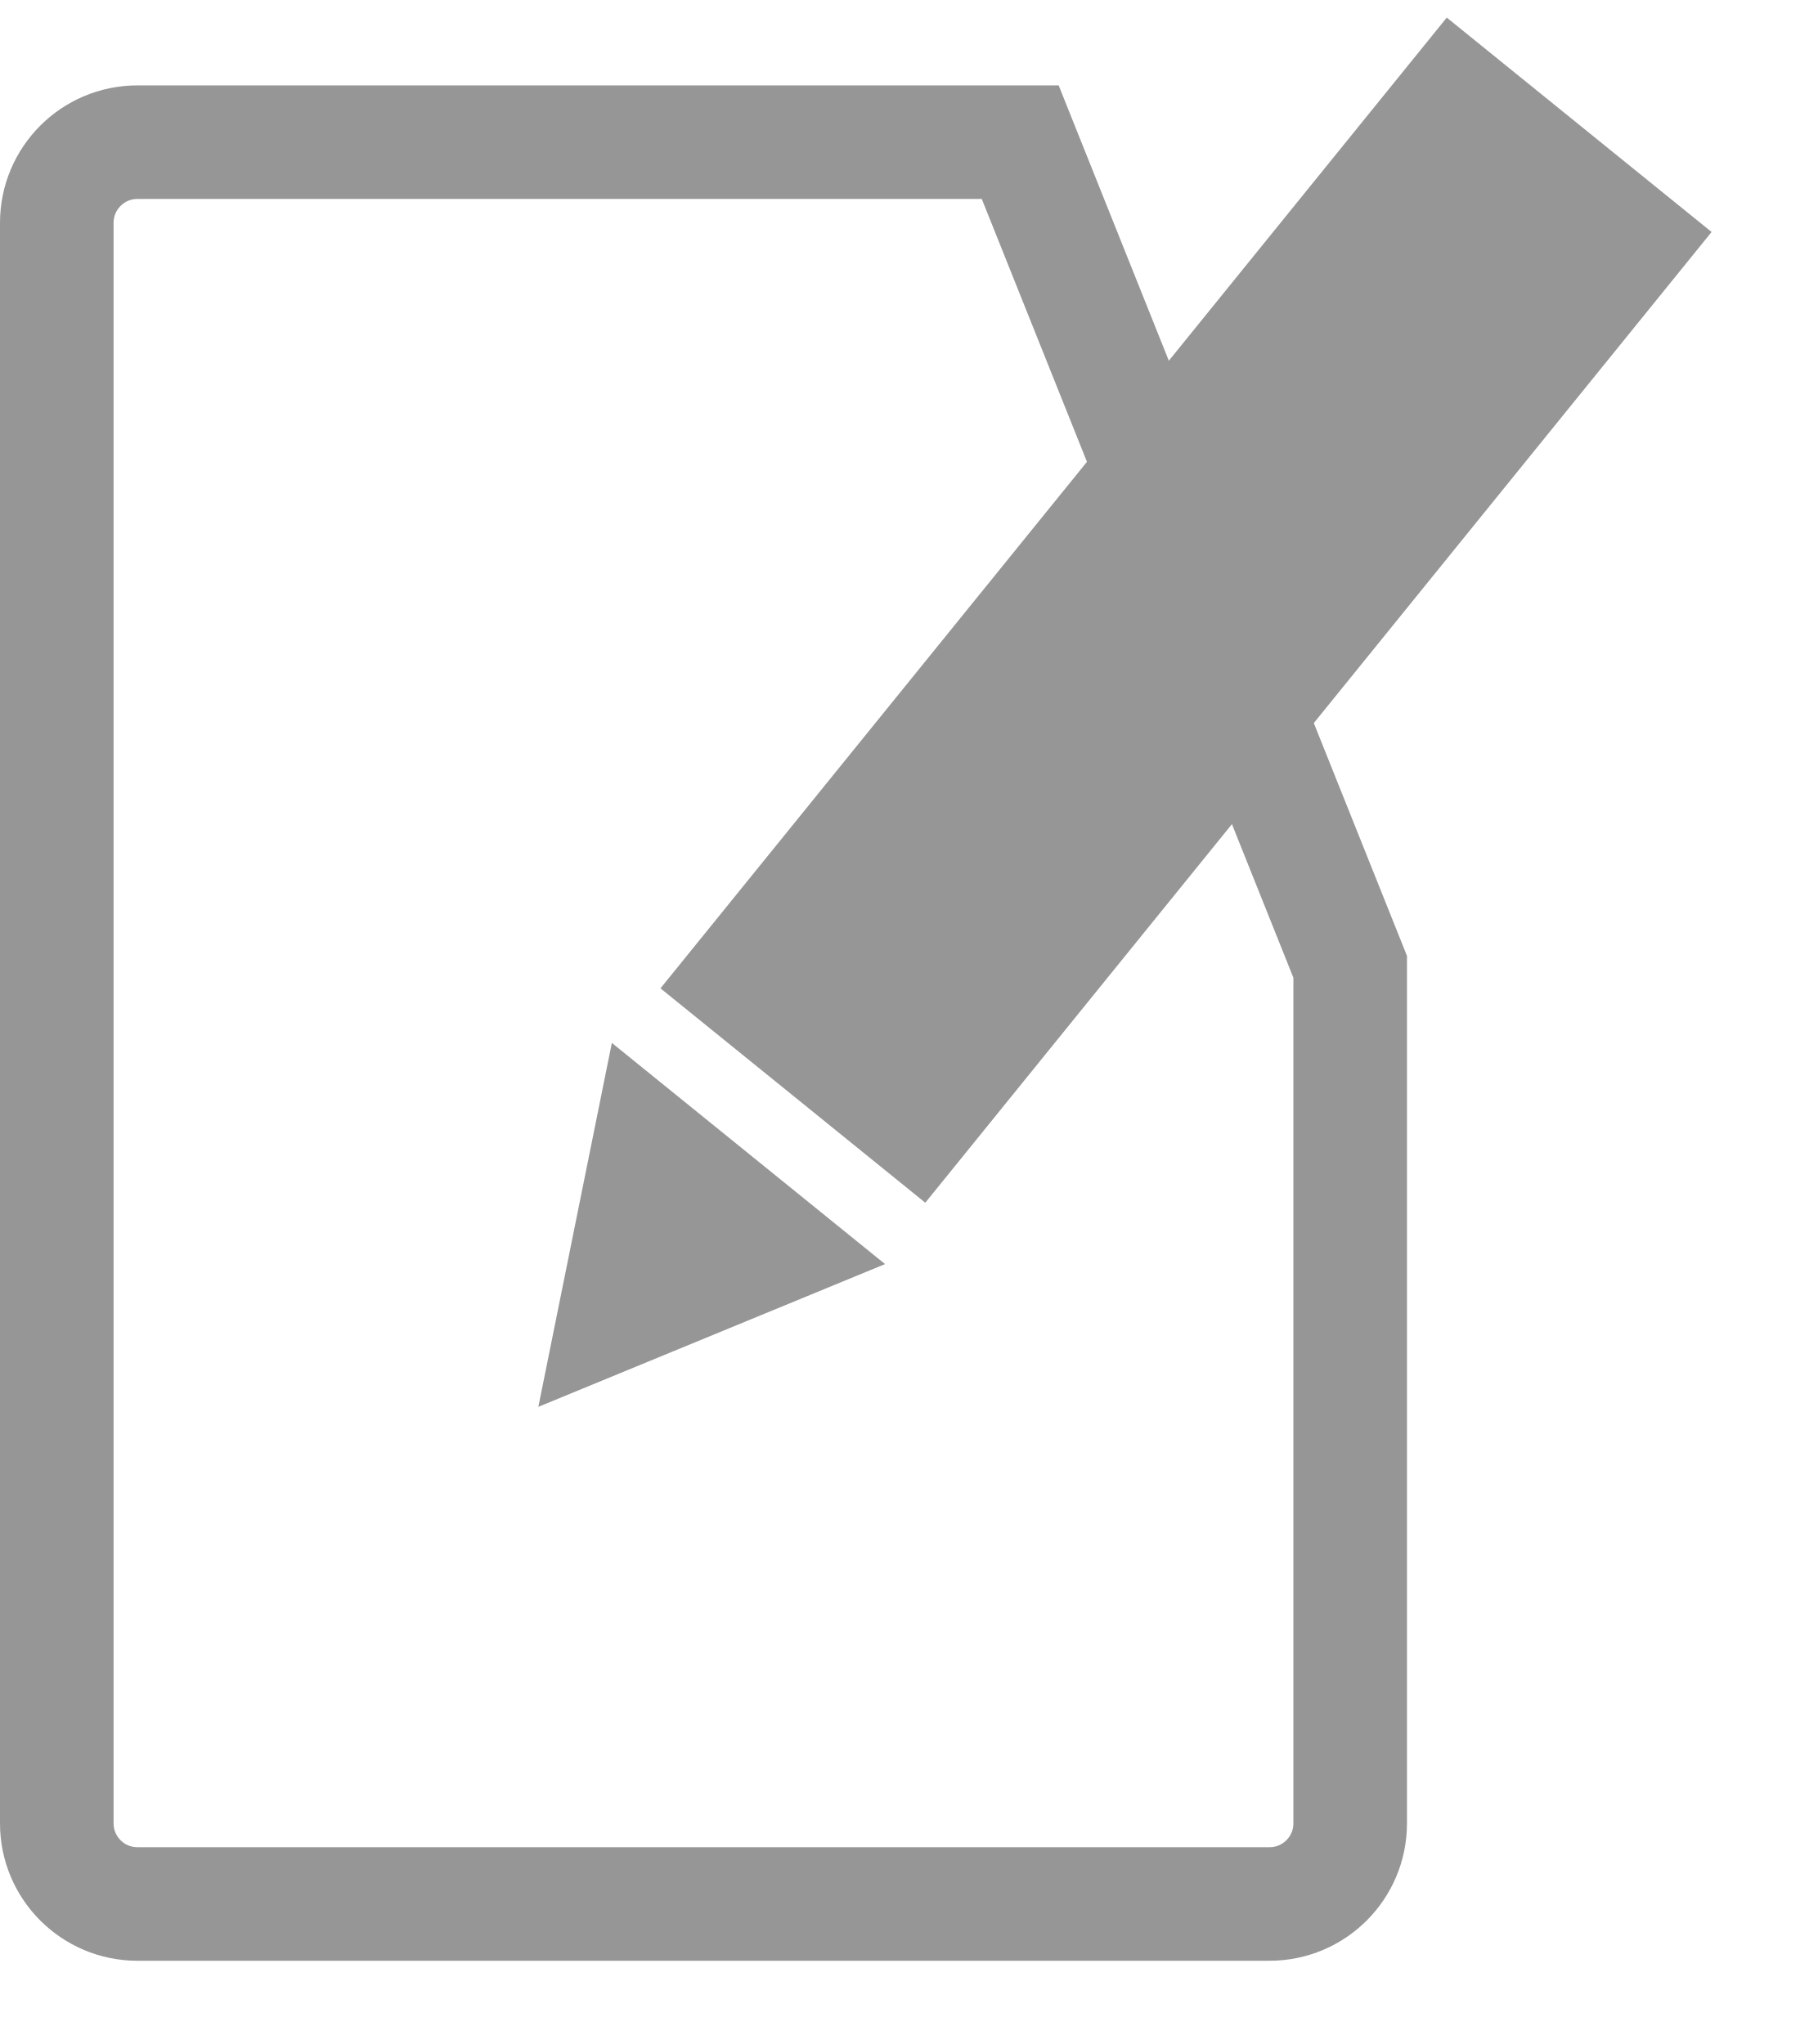
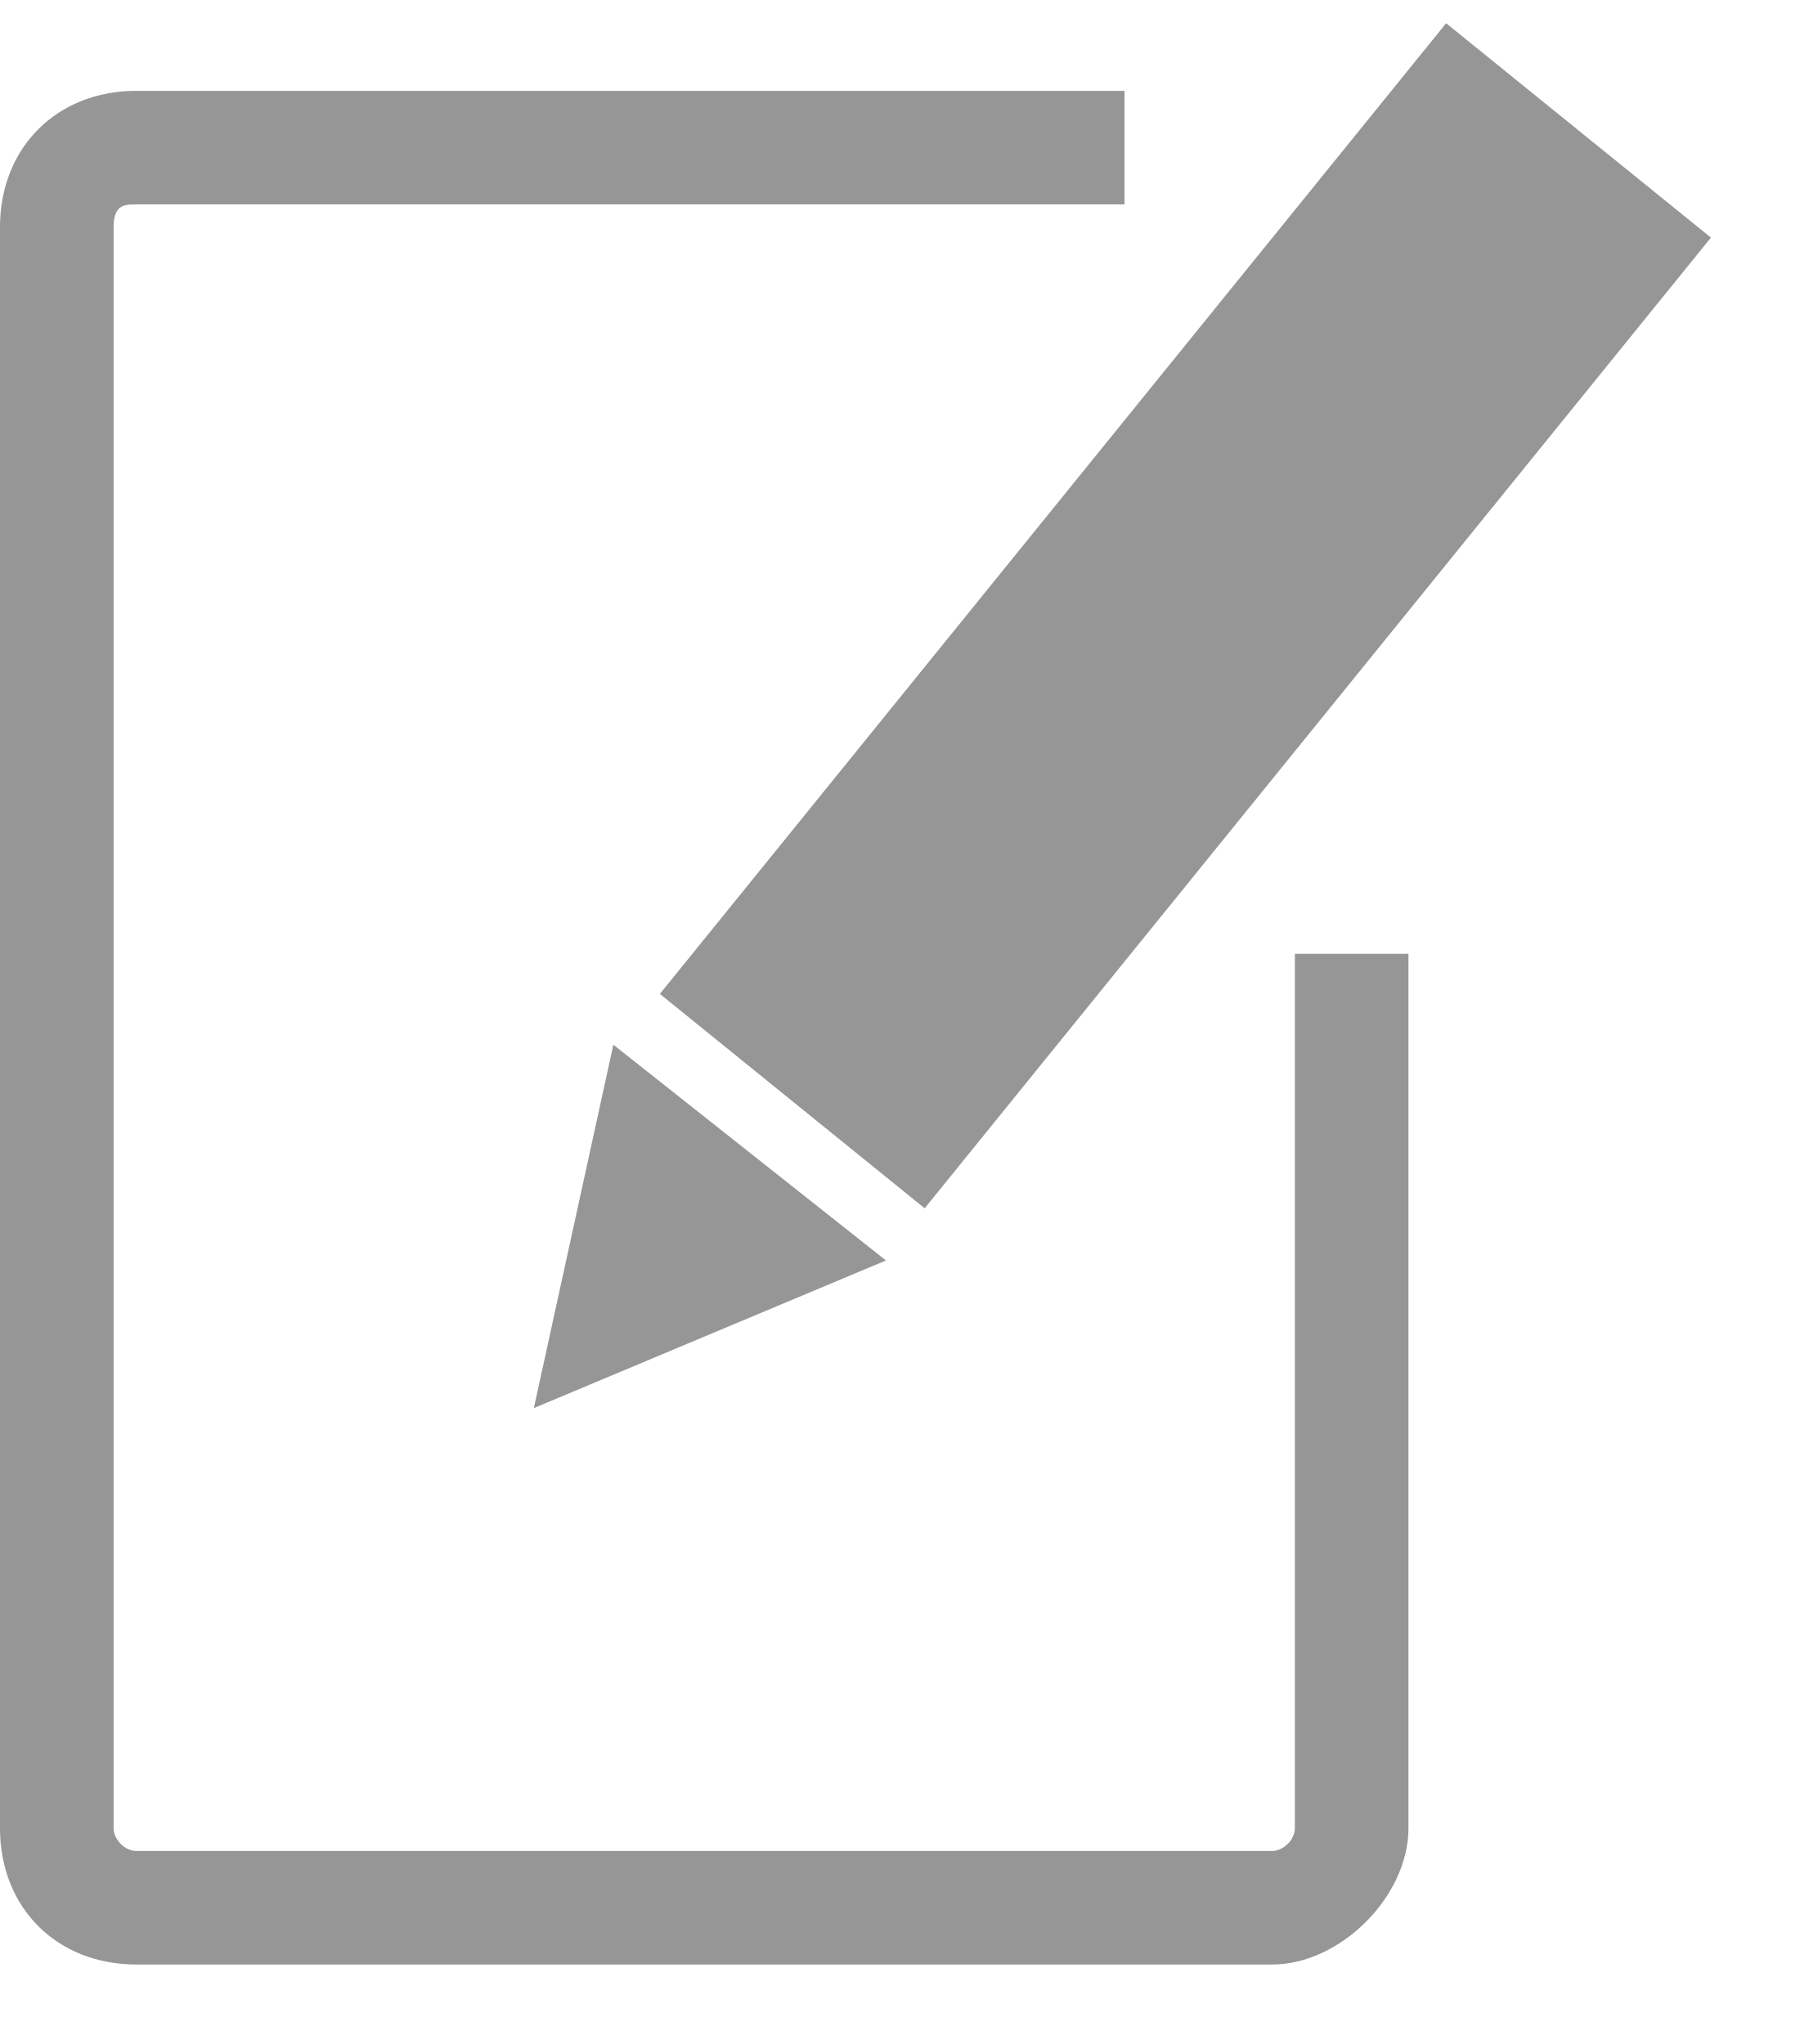
- <svg xmlns="http://www.w3.org/2000/svg" width="16px" height="18px" viewBox="0 0 16 18" version="1.1">
-   <defs />
-   <g id="Customize-Slides" stroke="none" stroke-width="1" fill="none" fill-rule="evenodd">
+ <svg xmlns="http://www.w3.org/2000/svg" version="1.1" id="Layer_1" x="0px" y="0px" viewBox="0 0 16 18" style="enable-background:new 0 0 16 18;" xml:space="preserve">
+   <style type="text/css">
+ 	.st0{fill:#969696;}
+ </style>
+   <g id="Customize-Slides">
    <g id="E-12_00-Select-Edition" transform="translate(-812, -837)">
      <g id="Group-8" transform="translate(204, 185)">
        <g id="Group-22" transform="translate(595, 604)">
          <g id="Group-21" transform="translate(13, 47)">
            <g id="Group-6" transform="translate(0, 1)">
-               <path d="M11.887,8.514 L8.982,1.252 L1.21,1.252 C0.818,1.252 0.5,1.57 0.5,1.962 L0.5,16.057 C0.5,16.449 0.818,16.767 1.21,16.767 L11.177,16.767 C11.569,16.767 11.887,16.449 11.887,16.057 L11.887,8.514 Z" id="Rectangle-48-Copy" stroke="#969696" />
-               <rect id="Rectangle-50" fill="#969696" transform="translate(10.44161, 5.372715) rotate(39) translate(-10.44161, -5.372715) " x="8.942" y="-0.127" width="3" height="11" />
-               <polygon id="Triangle" fill="#969696" transform="translate(5.677384, 11.28398) rotate(39) translate(-5.677384, -11.28398) " points="5.644 12.733 4.13 9.835 7.225 9.835" />
+               <g id="Rectangle-48-Copy_1_">
+                 <path class="st0" d="M11.2,17.3h-10c-0.7,0-1.2-0.5-1.2-1.2V2c0-0.7,0.5-1.2,1.2-1.2h8.7v1H1.2C1.1,1.8,1,1.8,1,2v14.1         c0,0.1,0.1,0.2,0.2,0.2h10c0.1,0,0.2-0.1,0.2-0.2V8.4h1v7.7C12.4,16.7,11.8,17.3,11.2,17.3z" />
+               </g>
+               <rect id="Rectangle-50" x="4.9" y="3.9" transform="matrix(0.6293 -0.7771 0.7771 0.6293 -0.3049 10.1062)" class="st0" width="11" height="3" />
+               <polygon id="Triangle" class="st0" points="4.7,12.4 5.4,9.2 7.8,11.1       " />
            </g>
          </g>
        </g>
      </g>
    </g>
  </g>
</svg>
